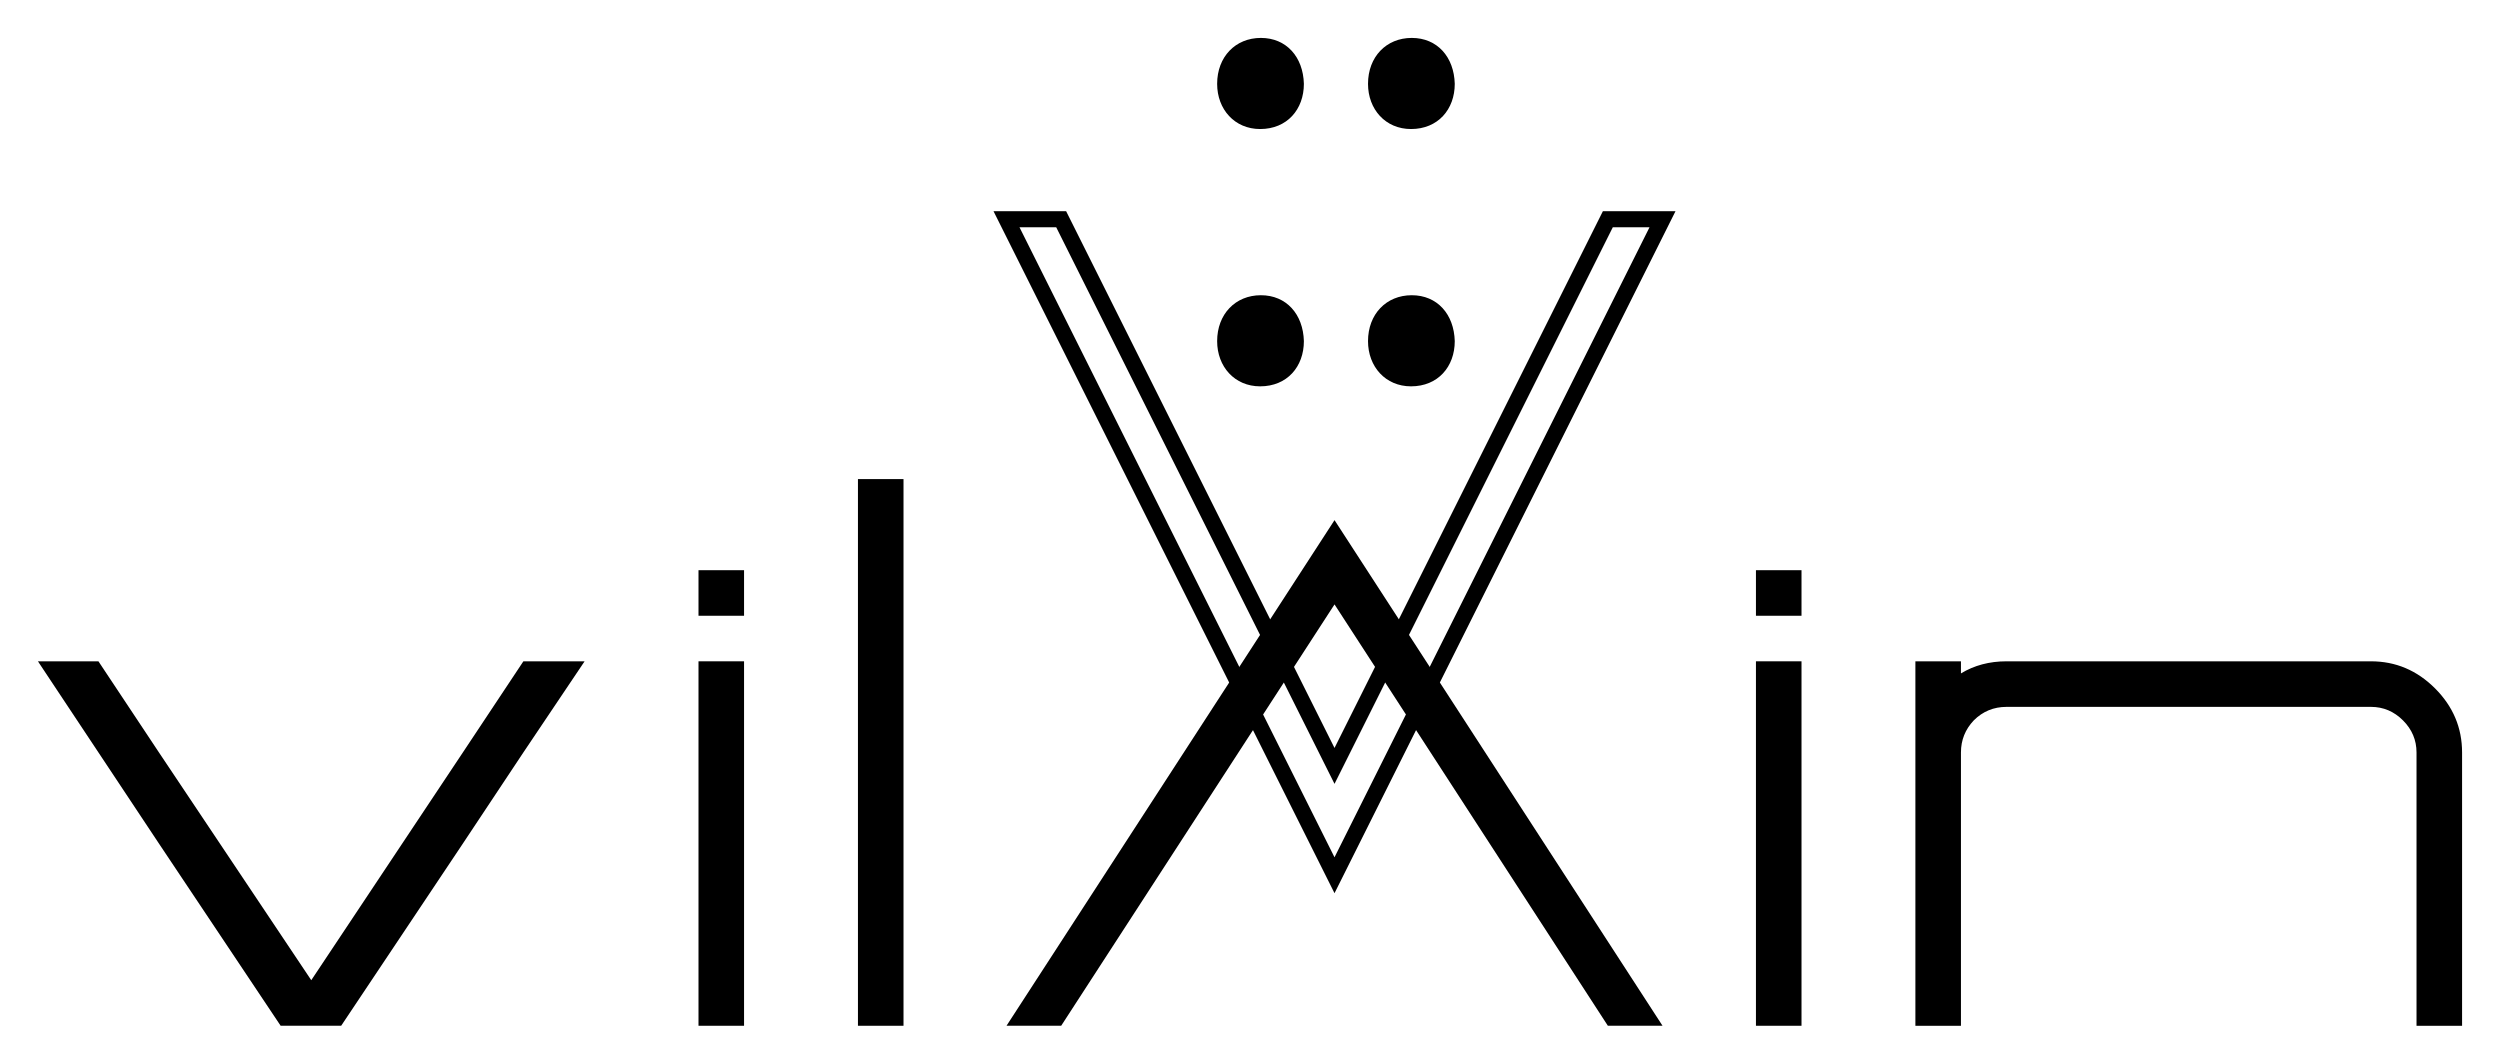
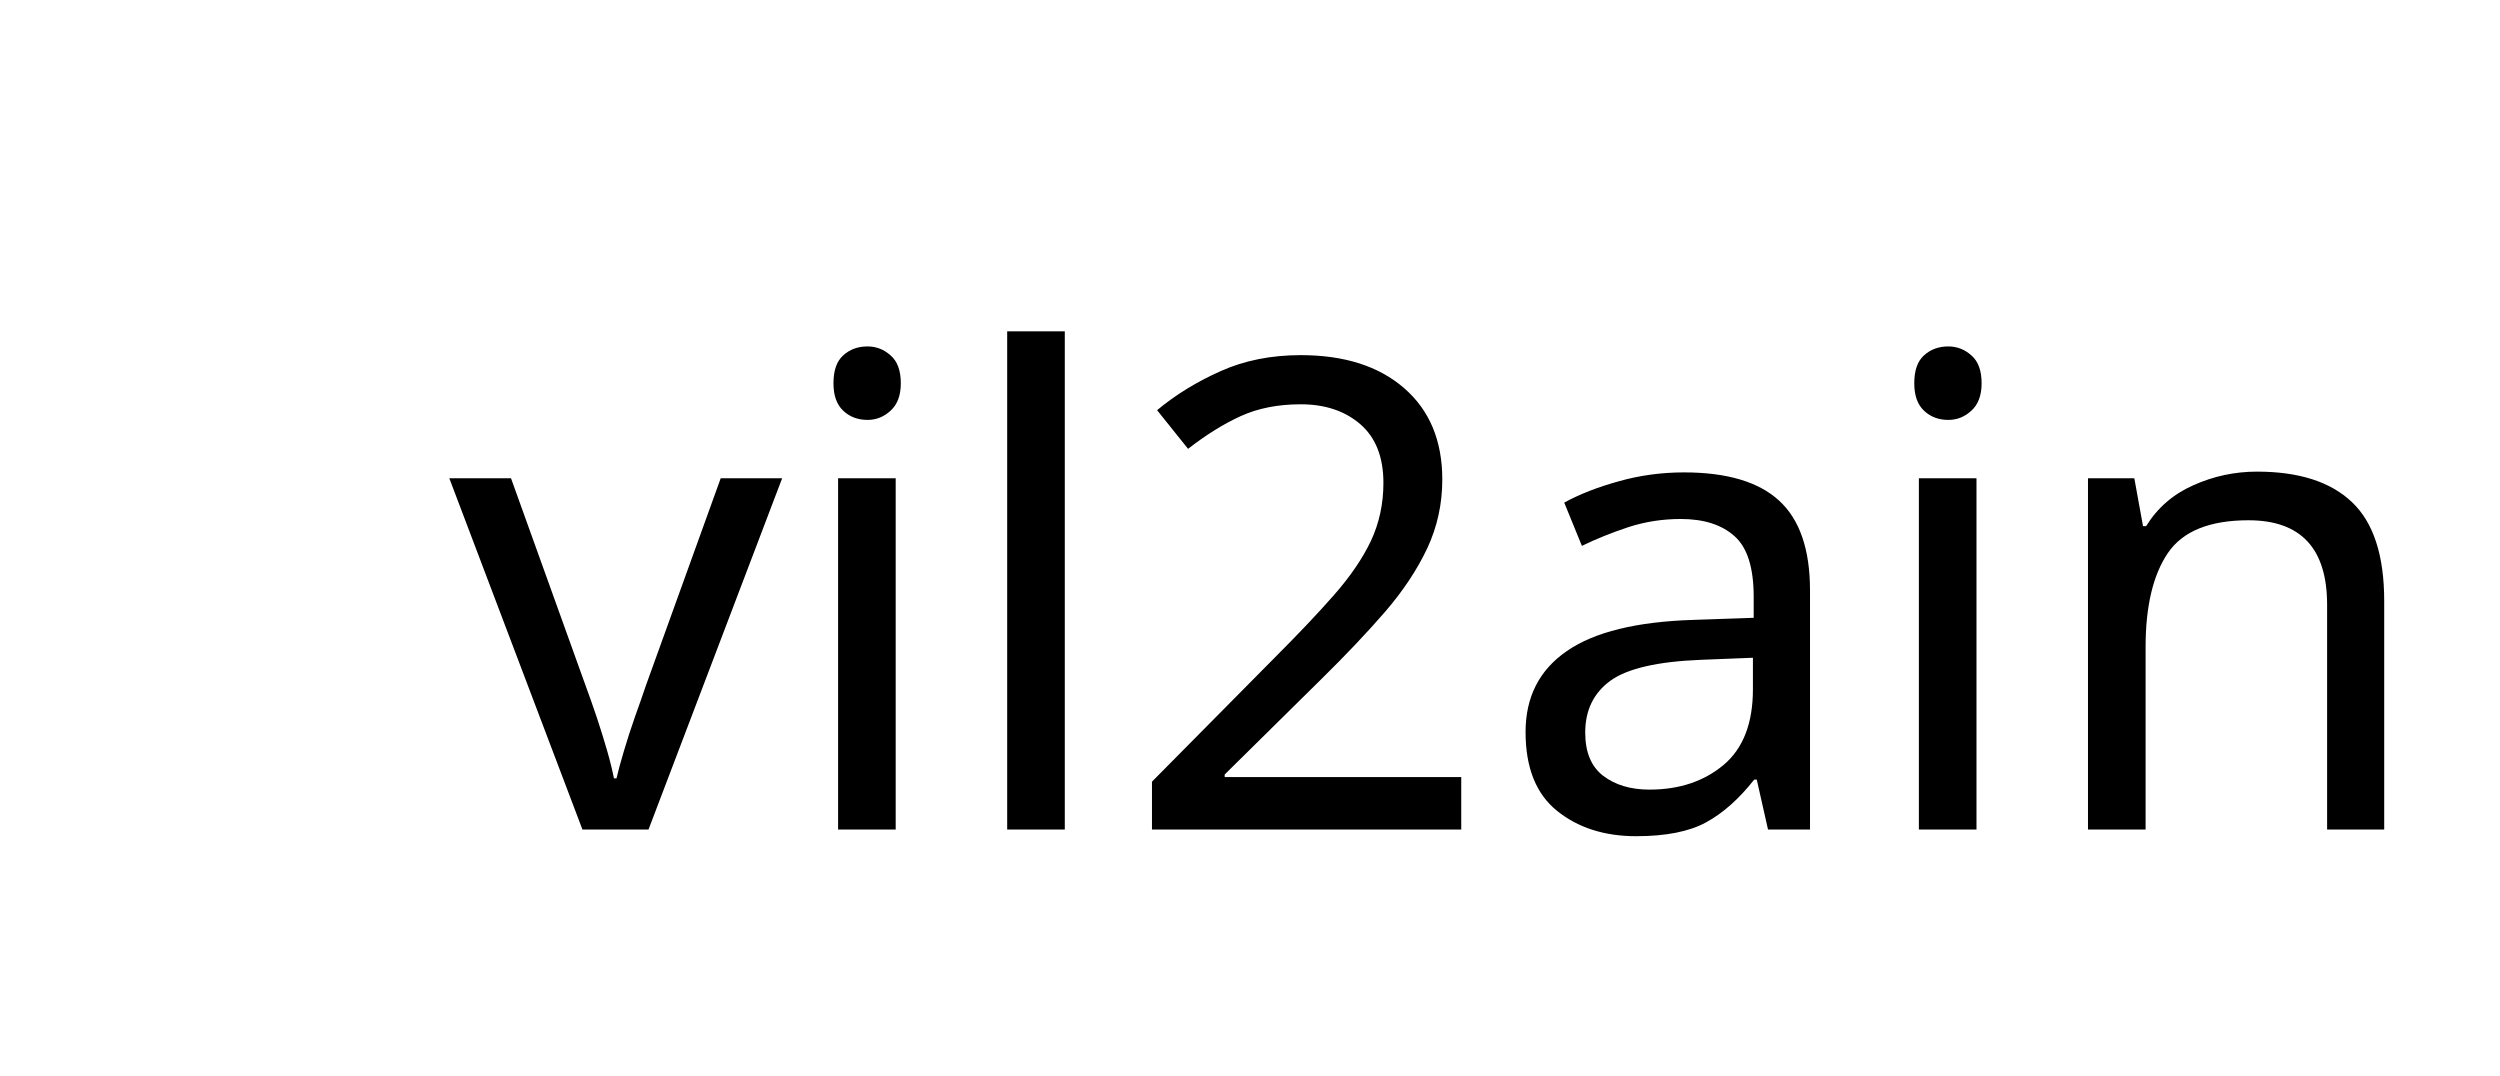
- <svg xmlns="http://www.w3.org/2000/svg" version="1.1" id="Calque_1" x="0px" y="0px" width="467.189" height="198.778" viewBox="0 0 467.189 198.778" enable-background="new 0 0 566.93 283.46" xml:space="preserve">
-   <defs id="defs3965">
-     <marker orient="auto" refY="0" refX="0" id="Arrow2Lstart" style="overflow:visible">
-       <path id="path4685" style="fill-rule:evenodd;stroke-width:0.625;stroke-linejoin:round" d="M 8.719,4.034 -2.207,0.016 8.719,-4.002 c -1.745,2.372 -1.735,5.617 -6e-7,8.035 z" transform="matrix(1.1,0,0,1.1,1.1,0)" />
-     </marker>
-     <marker orient="auto" refY="0" refX="0" id="Arrow1Lstart" style="overflow:visible">
-       <path id="path4667" d="M 0,0 5,-5 -12.5,0 5,5 0,0 z" style="fill-rule:evenodd;stroke:#000000;stroke-width:1pt" transform="matrix(0.8,0,0,0.8,10,0)" />
-     </marker>
-   </defs>
-   <g id="layer1" style="display:inline" transform="translate(-51.53838,-48.91312)">
-     <g transform="translate(-0.3789763,5.616738)" id="g3969-8" style="fill:#000000;stroke:none;stroke-width:3;stroke-linecap:butt;stroke-linejoin:miter;stroke-miterlimit:4;stroke-opacity:1;stroke-dasharray:none;stroke-dashoffset:0;display:inline;fill-opacity:1">
-       <path id="path3939-3" d="m 240.007,84.264 h 10.216 l 51.081,102.162 51.081,-102.162 h 10.216 L 301.304,206.858 240.007,84.264 z" style="fill:none;fill-opacity:1;stroke:#000000;stroke-opacity:1" />
-       <g id="g5965" style="stroke:none;fill:#000000;fill-opacity:1">
-         <path id="path3957-0" d="m 279.372,58.965 c 0,-5.04 3.406,-8.582 8.173,-8.582 4.767,0 7.9,3.542 8.036,8.582 0,4.768 -3.133,8.445 -8.173,8.445 -4.767,0.001 -8.036,-3.677 -8.036,-8.445 z m 0,48.084 c 0,-5.04 3.406,-8.582 8.173,-8.582 4.767,0 7.9,3.542 8.036,8.582 0,4.767 -3.133,8.445 -8.173,8.445 -4.767,0.001 -8.036,-3.678 -8.036,-8.445 z" style="fill:#000000;fill-opacity:1;stroke:none" />
-         <path id="path3959-8" d="m 307.566,58.965 c 0,-5.04 3.405,-8.582 8.173,-8.582 4.768,0 7.9,3.542 8.037,8.582 0,4.768 -3.133,8.445 -8.173,8.445 -4.767,0.001 -8.037,-3.677 -8.037,-8.445 z m 0,48.084 c 0,-5.04 3.405,-8.582 8.173,-8.582 4.768,0 7.9,3.542 8.037,8.582 0,4.767 -3.133,8.445 -8.173,8.445 -4.767,0.001 -8.037,-3.678 -8.037,-8.445 z" style="fill:#000000;fill-opacity:1;stroke:none" />
-       </g>
-     </g>
-   </g>
-   <g id="layer2" style="display:inline" transform="translate(-51.53838,-48.91312)">
-     <g id="g5969" style="fill:#000000;fill-opacity:1">
-       <g transform="translate(7.622992,5.635455)" id="g3941" style="fill:#000000;fill-opacity:1">
-         <path id="path3943" d="M 96.363,234.969 73.616,200.915 62.309,183.888 51.002,166.86 h 11.307 l 11.307,17.027 28.467,42.567 28.334,-42.567 11.307,-17.027 h 11.44 l -11.44,17.027 -11.307,17.027 -22.747,34.054 H 96.363 z" style="fill:#000000;fill-opacity:1" />
-         <path id="path3945" d="m 174.448,158.348 v -8.514 h 8.513 v 8.514 h -8.513 z m 0,76.621 V 166.86 h 8.513 v 68.108 h -8.513 z" style="fill:#000000;fill-opacity:1" />
-         <path id="path3947" d="M 204.245,234.969 V 132.807 h 8.514 v 102.162 h -8.514 z" style="fill:#000000;fill-opacity:1" />
-       </g>
-       <g id="g3949" transform="translate(-0.3770096,5.635455)" style="fill:#000000;fill-opacity:1">
-         <path id="path3951" d="m 380.059,158.348 v -8.514 h 8.514 v 8.514 h -8.514 z m 0,76.621 V 166.86 h 8.514 v 68.108 h -8.514 z" style="fill:#000000;fill-opacity:1" />
-         <path id="path3953" d="M 409.855,234.969 V 166.86 h 8.514 v 2.262 c 2.481,-1.507 5.32,-2.262 8.514,-2.262 h 68.107 c 4.61,0 8.601,1.687 11.973,5.056 3.369,3.371 5.055,7.361 5.055,11.972 v 51.081 h -8.514 v -51.081 c 0,-2.305 -0.844,-4.301 -2.527,-5.986 -1.686,-1.684 -3.681,-2.527 -5.986,-2.527 h -68.107 c -2.395,0 -4.436,0.844 -6.119,2.527 -1.597,1.686 -2.395,3.682 -2.395,5.986 v 51.081 h -8.515 z" style="fill:#000000;fill-opacity:1" />
-       </g>
-       <path id="path3961" d="m 362.225,240.604 h -10.216 l -51.081,-78.742 -51.081,78.742 h -10.216 l 61.297,-94.49 61.297,94.49 z" style="fill:#000000;fill-opacity:1" />
-     </g>
+ <svg xmlns="http://www.w3.org/2000/svg" width="152.575" height="65.622" id="svg4172" version="1.1">
+   <defs id="defs4174" />
+   <g id="layer1" transform="translate(0,-986.7401)">
+     <text id="text2985-1" y="1037.364" x="27.42" style="font-size:40px;font-style:normal;font-variant:normal;font-weight:normal;font-stretch:normal;text-align:start;line-height:125%;letter-spacing:0px;word-spacing:0px;writing-mode:lr-tb;text-anchor:start;fill:#000000;fill-opacity:1;stroke:none;display:inline;font-family:vilain;-inkscape-font-specification:vilain" xml:space="preserve">
+       <tspan style="fill:#000000" y="1037.364" x="27.42" id="tspan2987-6">vil2ain</tspan>
+     </text>
  </g>
</svg>
